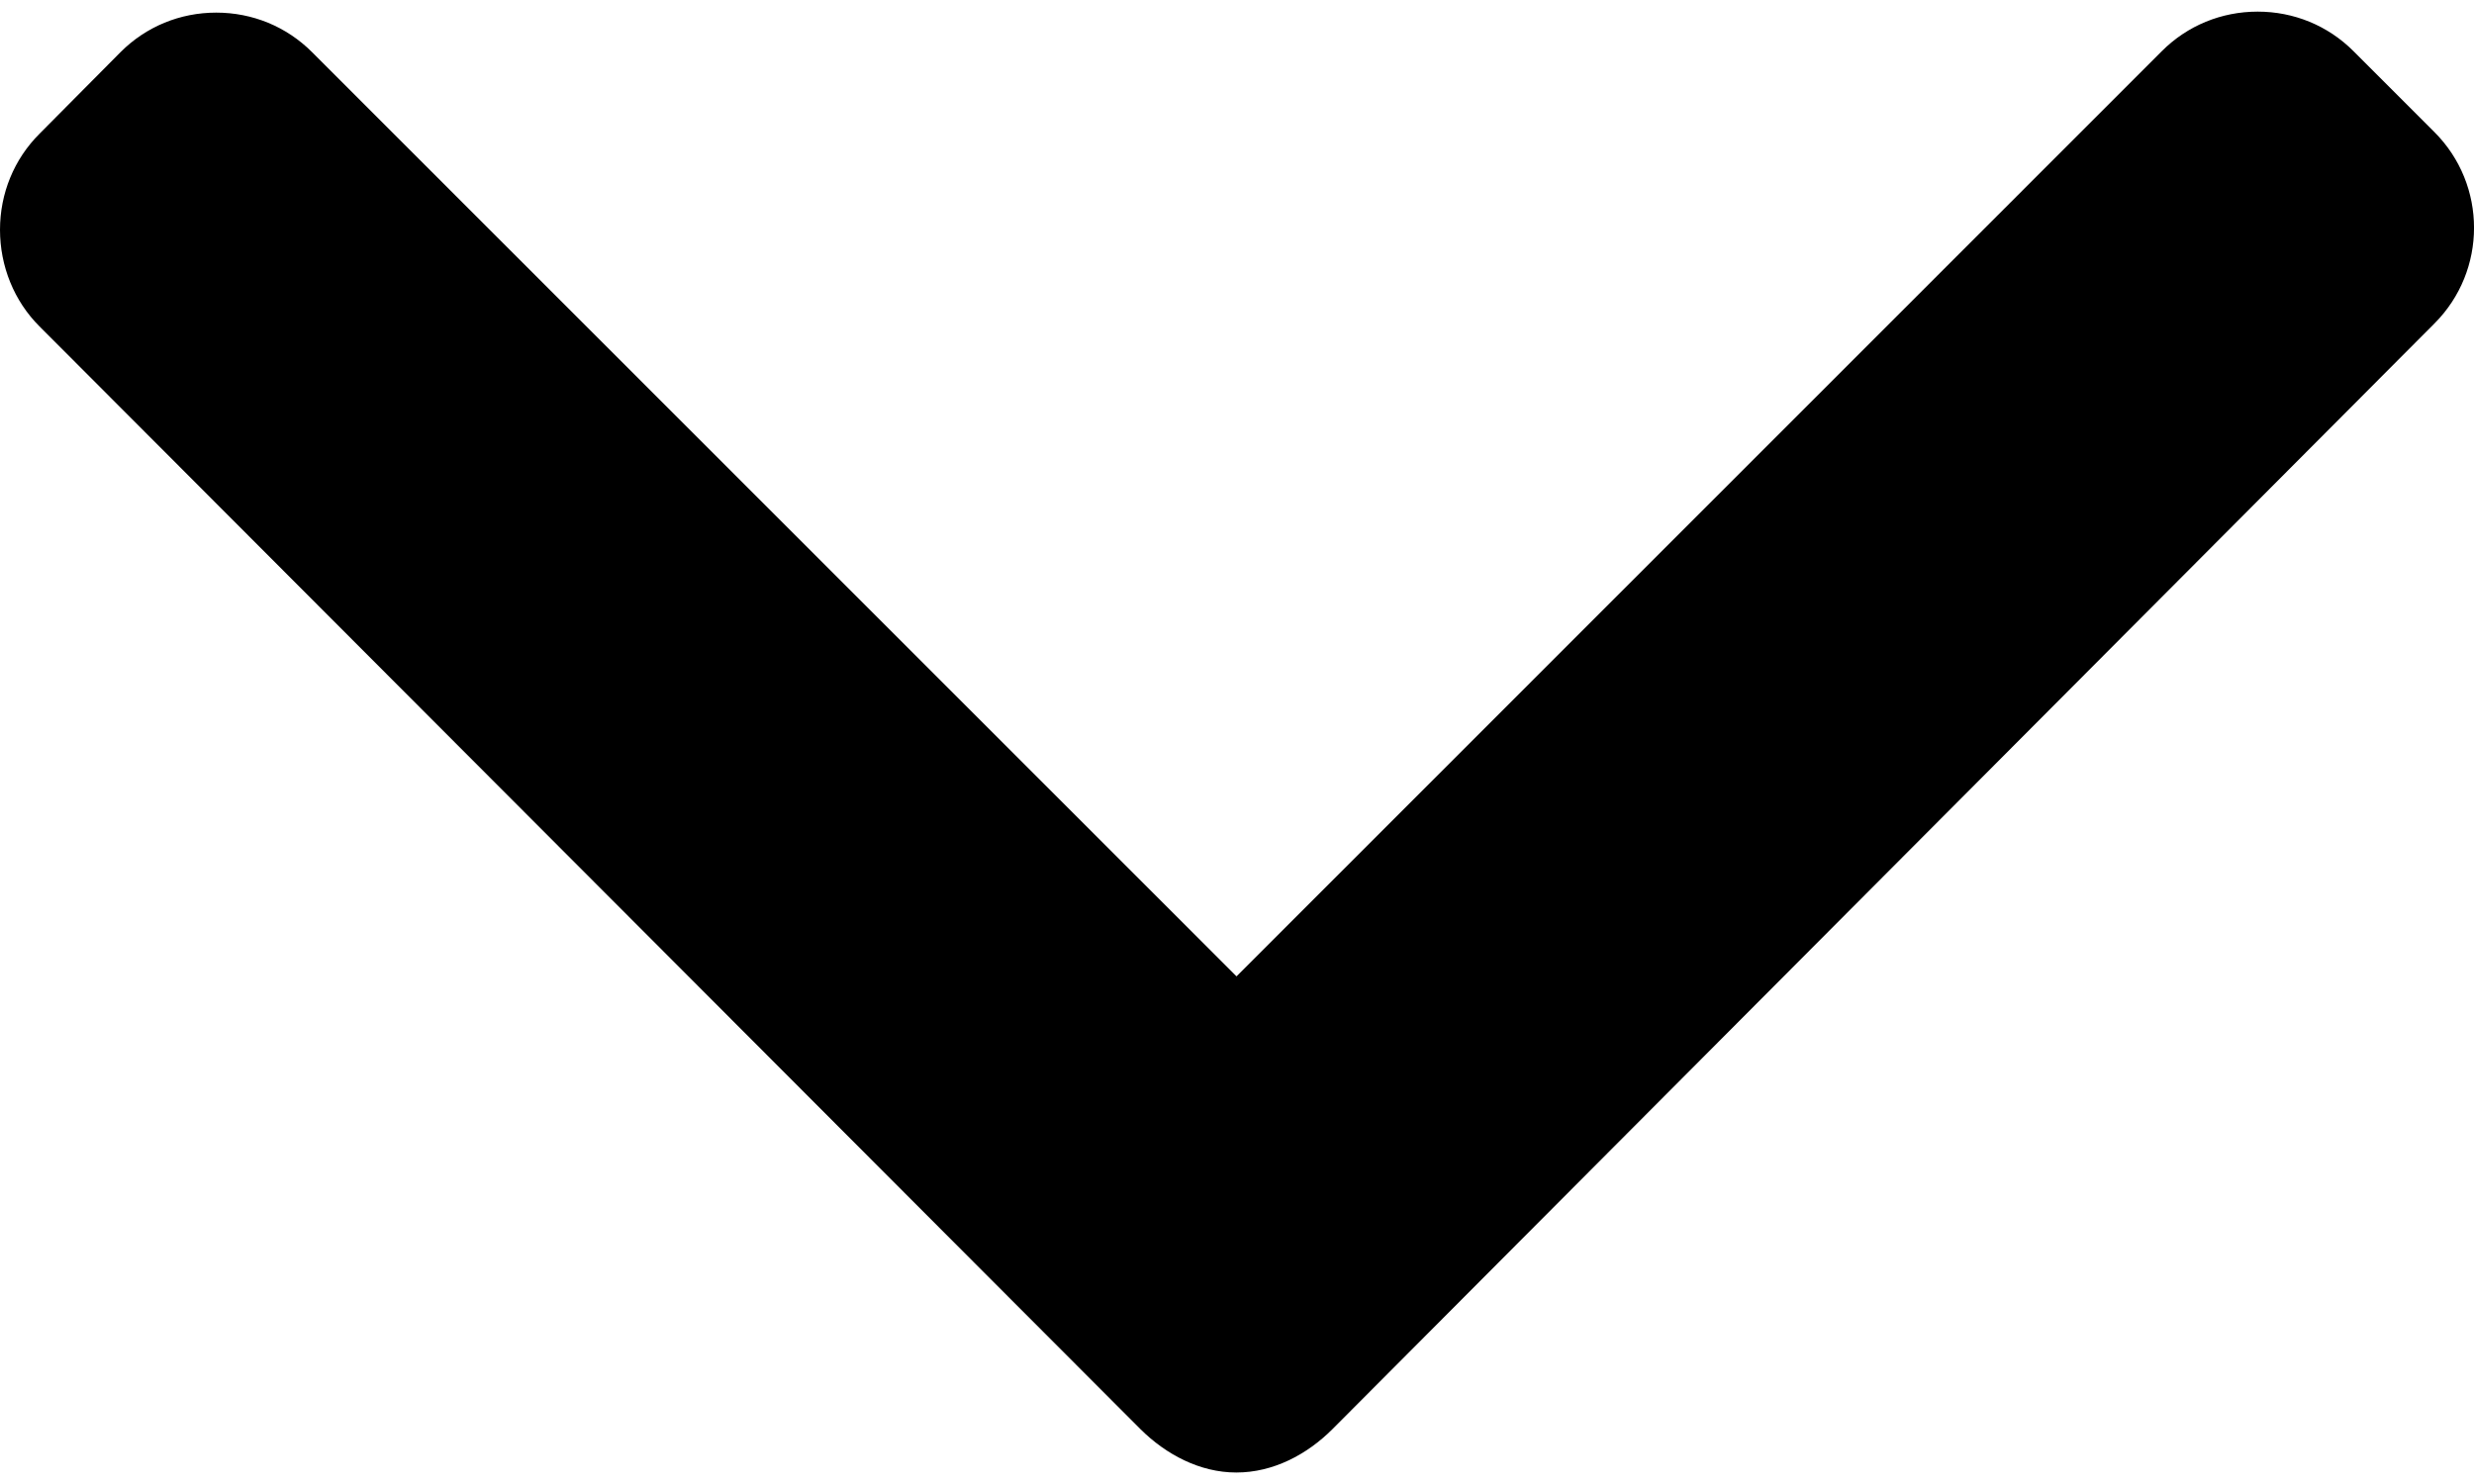
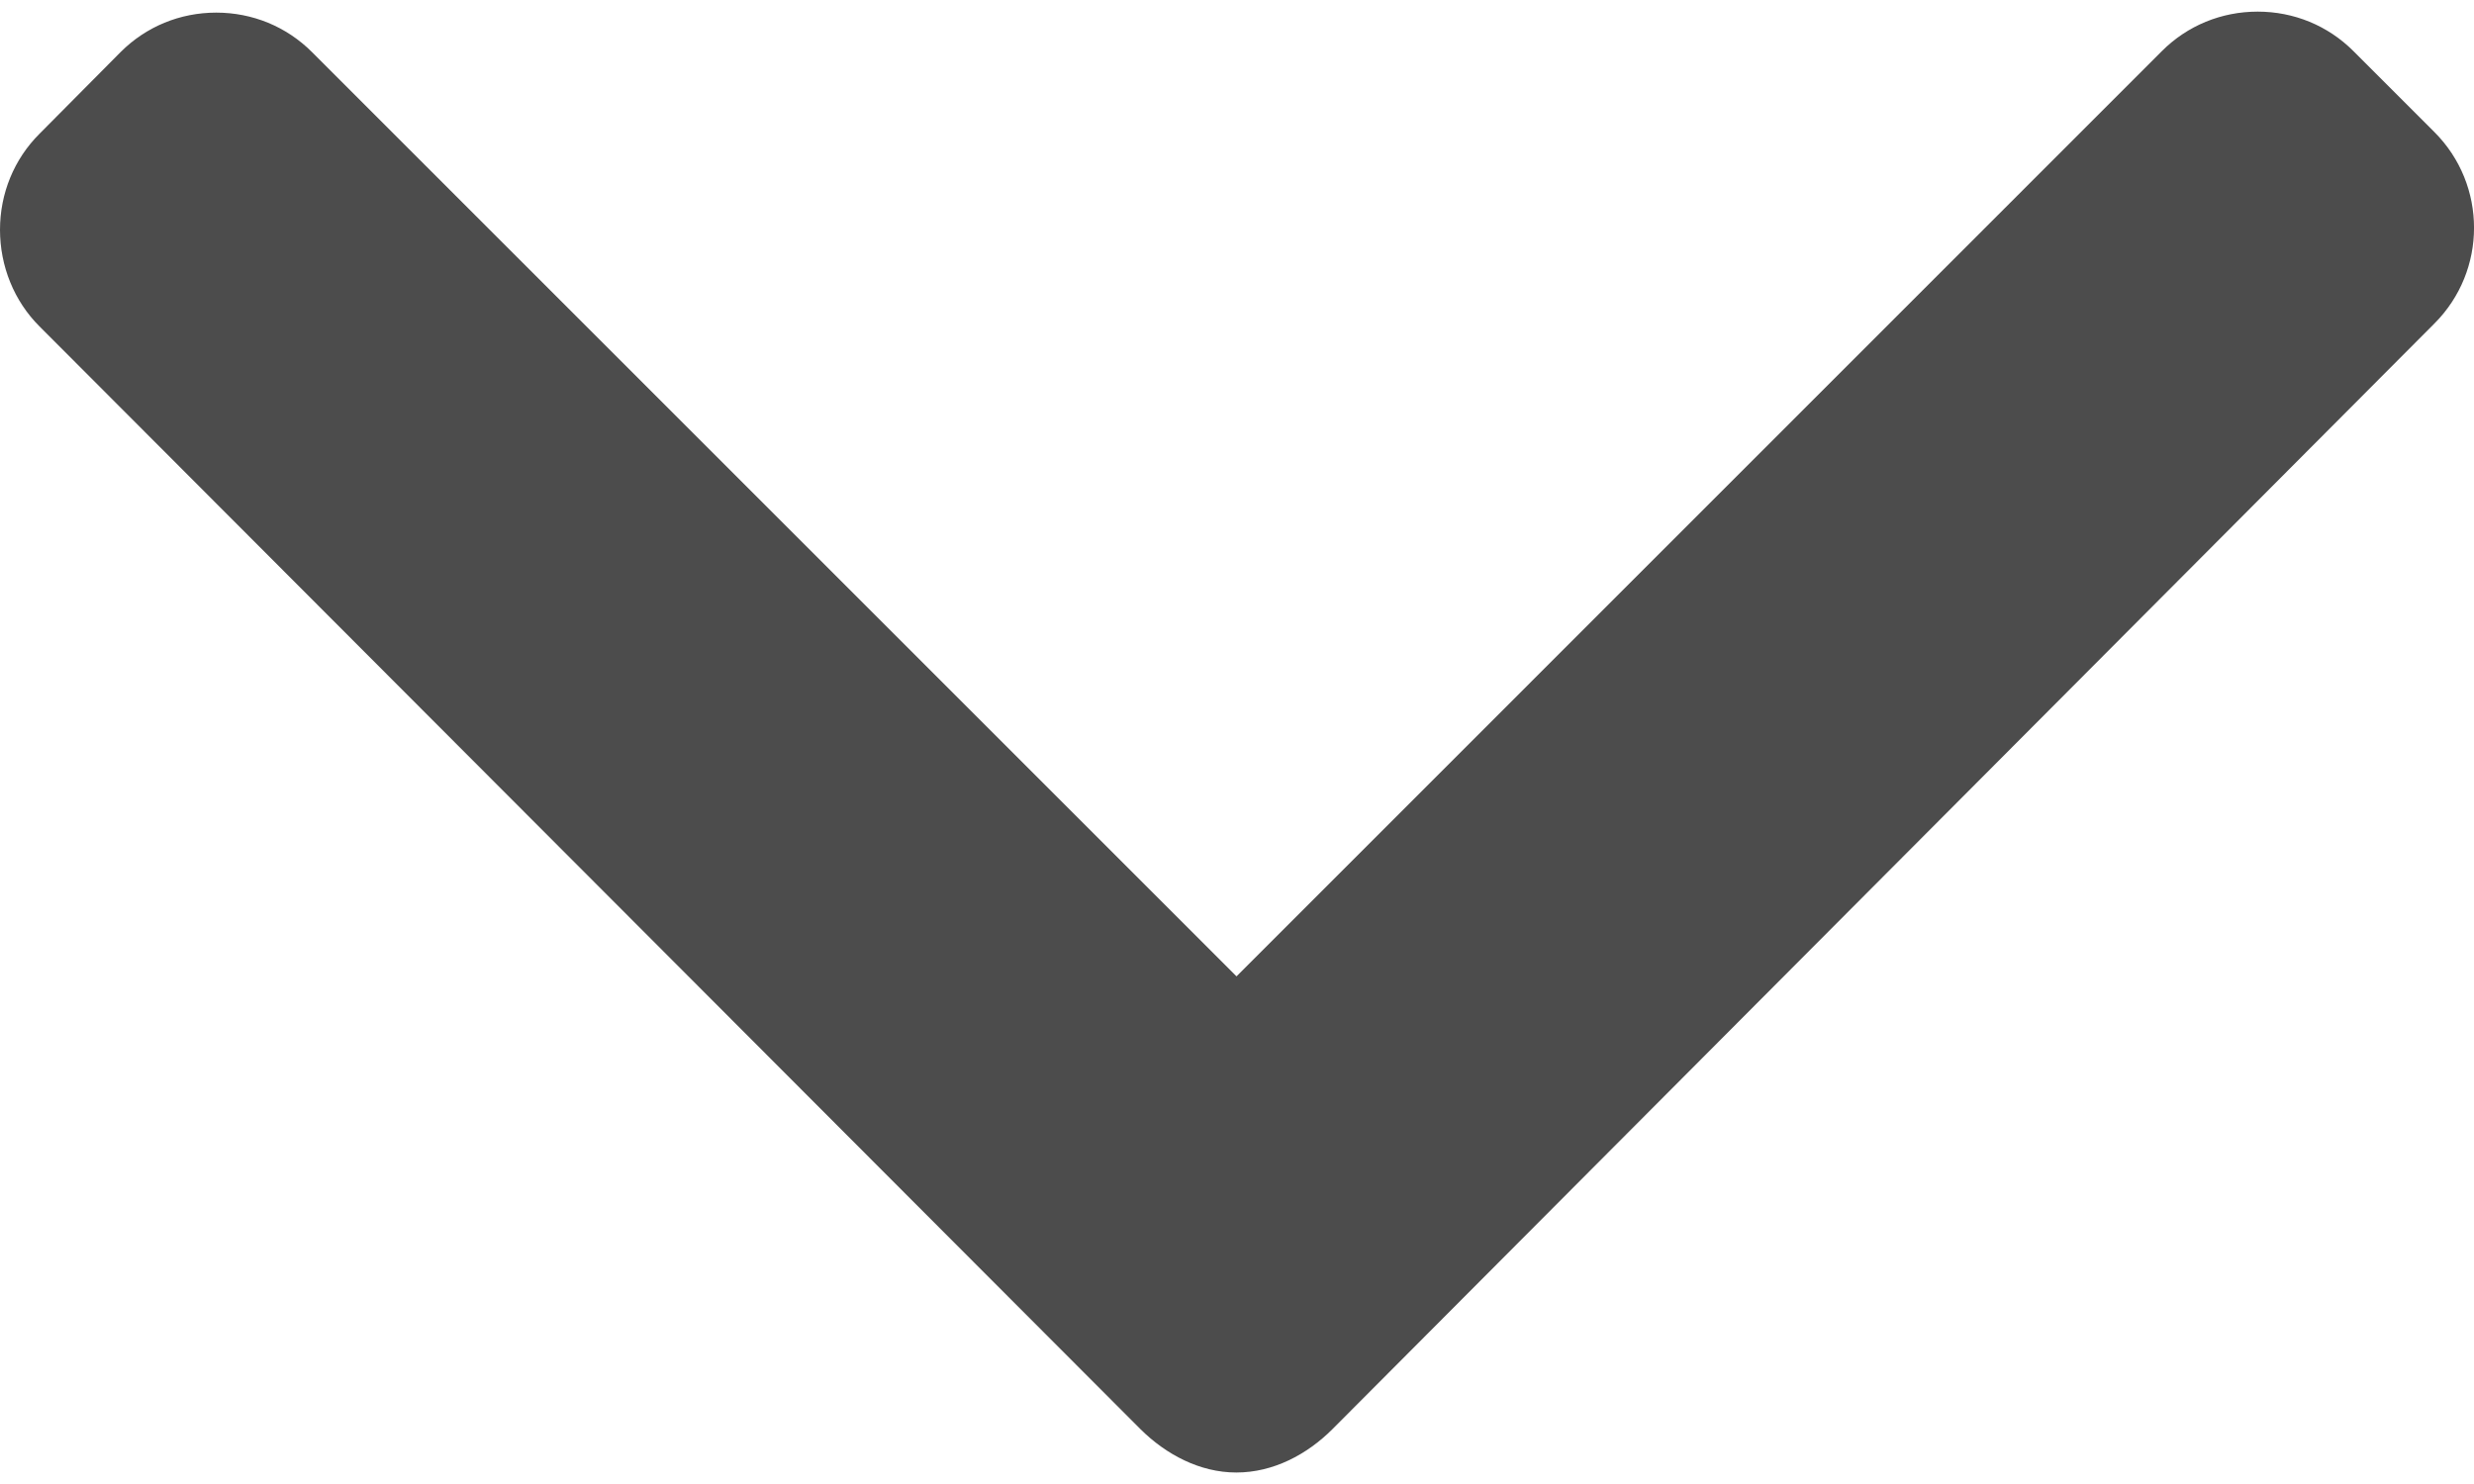
<svg xmlns="http://www.w3.org/2000/svg" width="20" height="12" viewBox="0 0 20 12" fill="none">
-   <path d="M0.32 1.081L0.975 0.421C1.181 0.215 1.455 0.102 1.748 0.102C2.041 0.102 2.316 0.215 2.522 0.421L9.996 7.895L17.477 0.413C17.683 0.207 17.958 0.094 18.251 0.094C18.544 0.094 18.819 0.207 19.025 0.413L19.68 1.068C20.107 1.495 20.107 2.189 19.68 2.616L10.772 11.556C10.566 11.762 10.292 11.907 9.996 11.907L9.993 11.907C9.7 11.907 9.425 11.761 9.219 11.556L0.32 2.64C0.113 2.434 0 2.151 1.54292e-07 1.858C1.28662e-07 1.565 0.113 1.287 0.32 1.081Z" fill="black" />
+   <path d="M0.32 1.081L0.975 0.421C1.181 0.215 1.455 0.102 1.748 0.102C2.041 0.102 2.316 0.215 2.522 0.421L9.996 7.895L17.477 0.413C17.683 0.207 17.958 0.094 18.251 0.094C18.544 0.094 18.819 0.207 19.025 0.413L19.68 1.068C20.107 1.495 20.107 2.189 19.68 2.616L10.772 11.556C10.566 11.762 10.292 11.907 9.996 11.907L9.993 11.907C9.7 11.907 9.425 11.761 9.219 11.556L0.32 2.64C0.113 2.434 0 2.151 1.54292e-07 1.858C1.28662e-07 1.565 0.113 1.287 0.32 1.081Z" fill="#4c4c4c" />
</svg>
